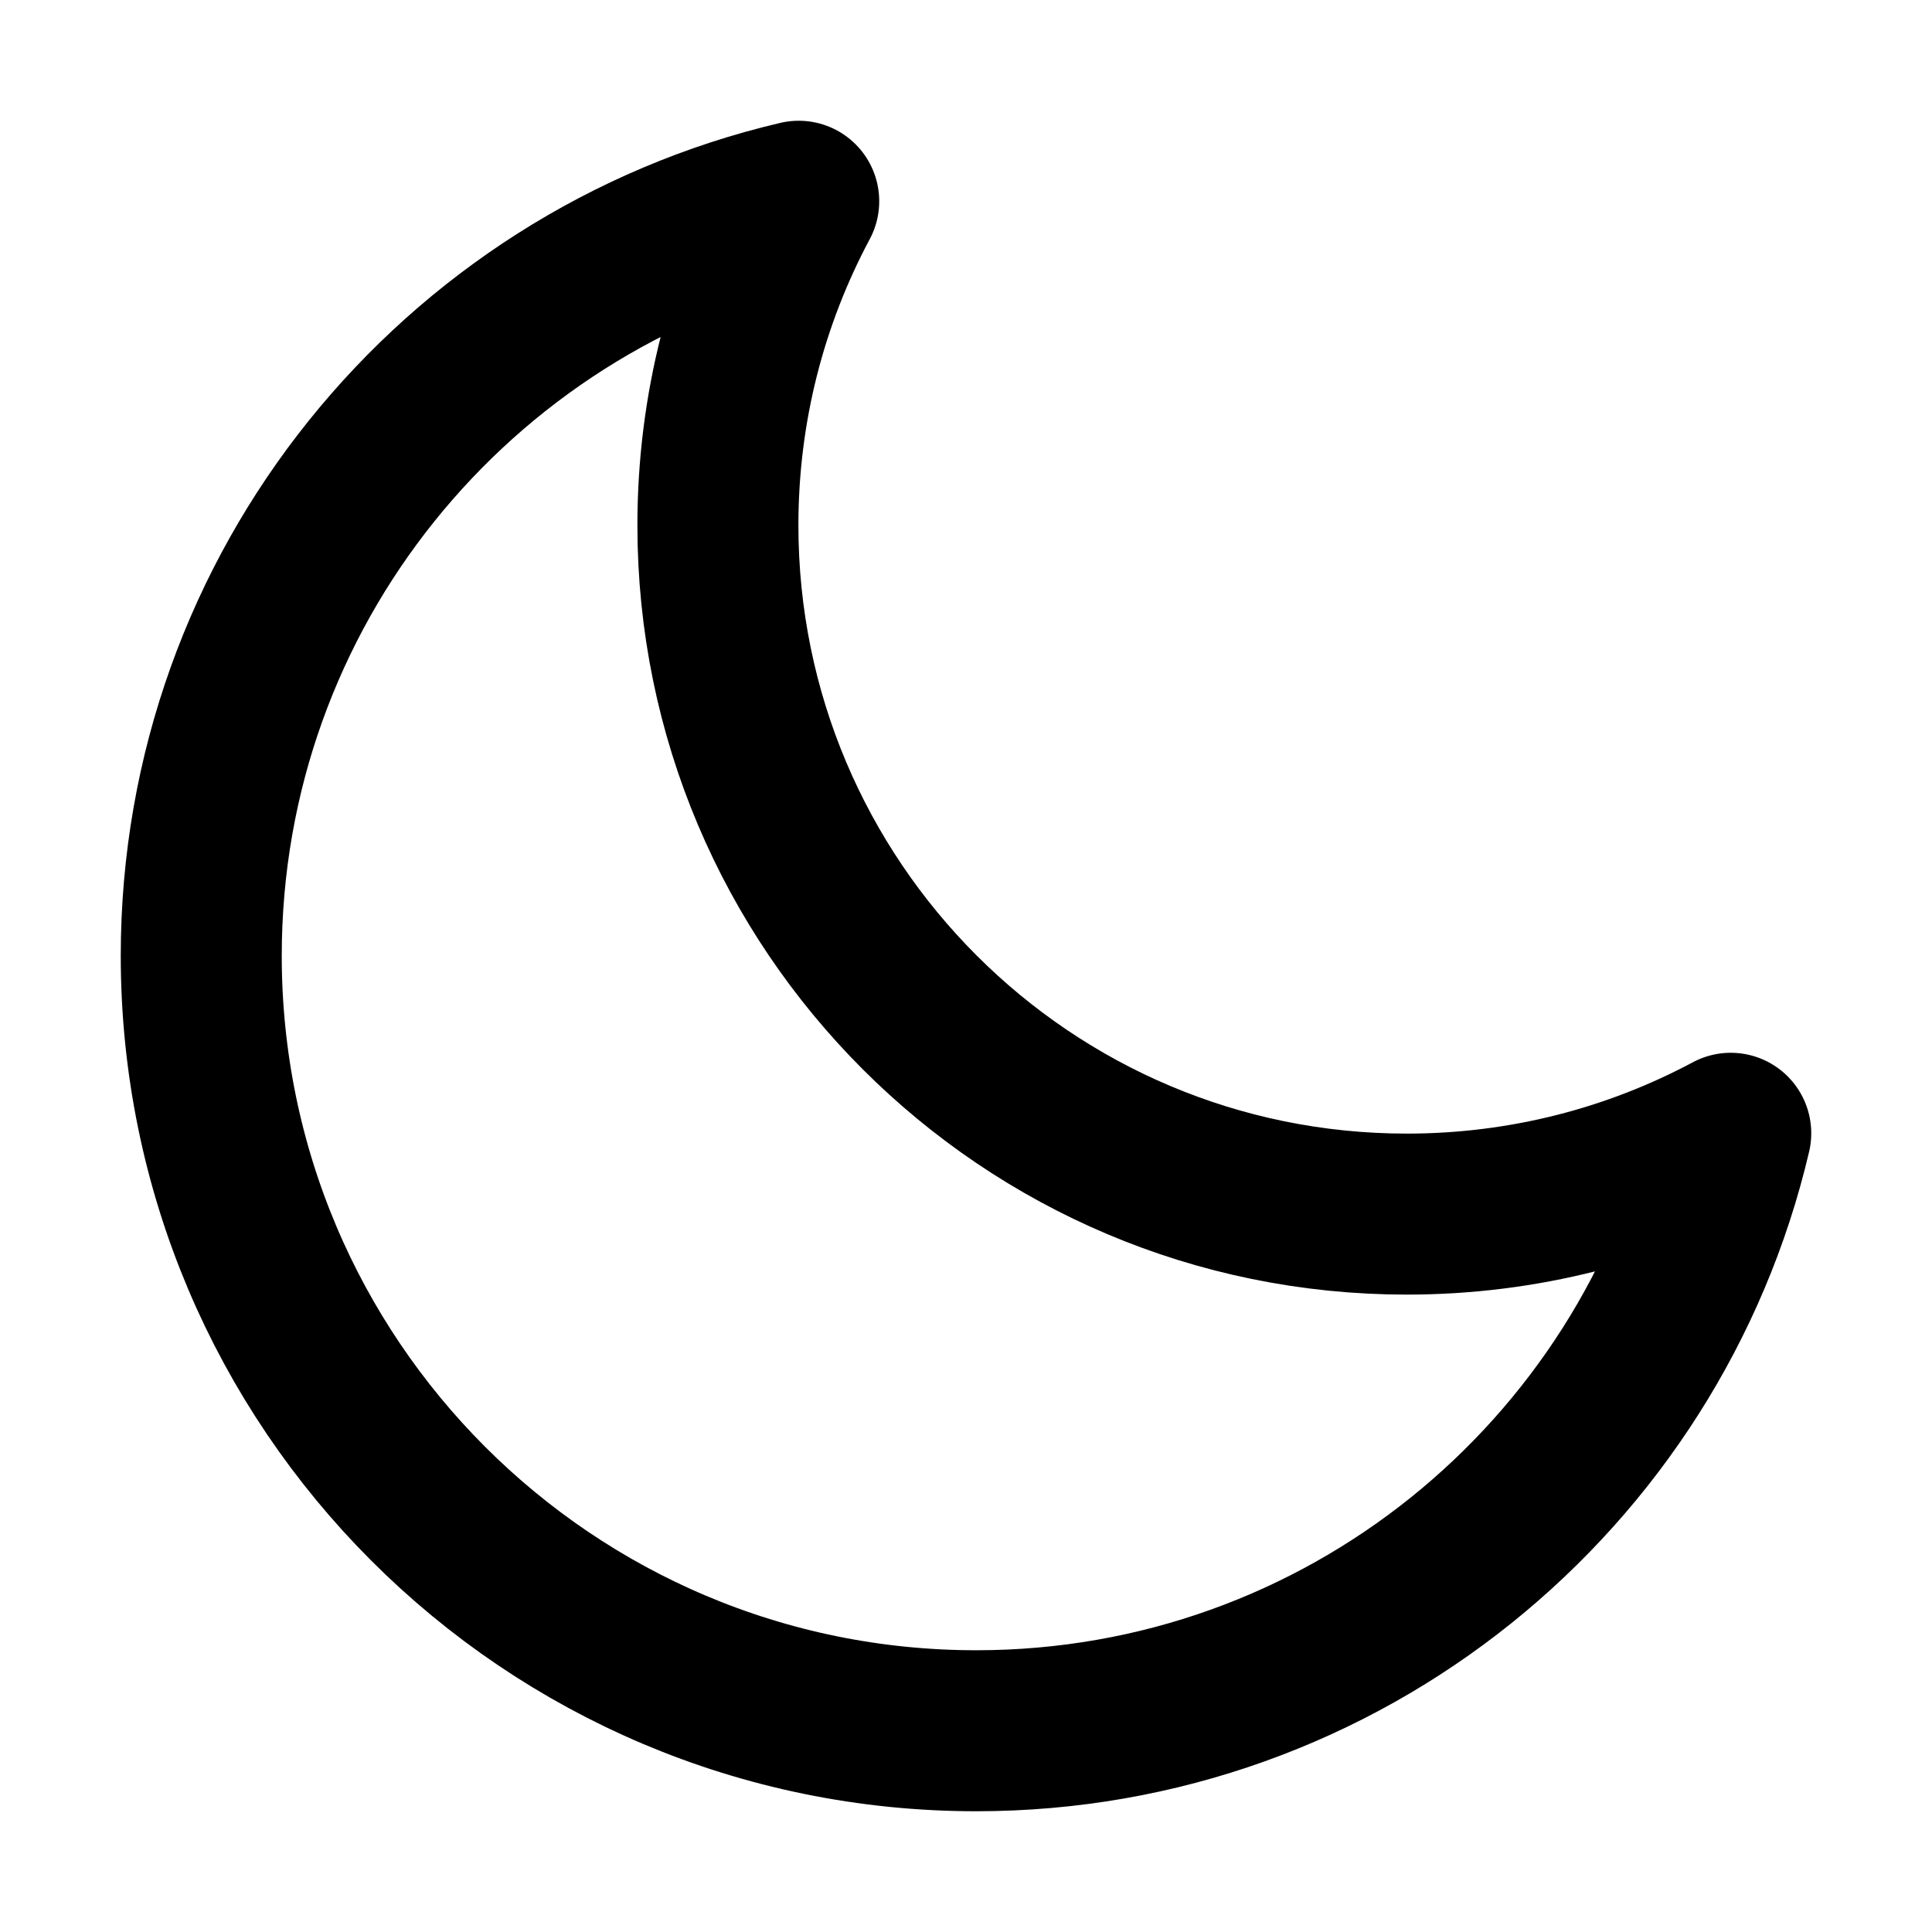
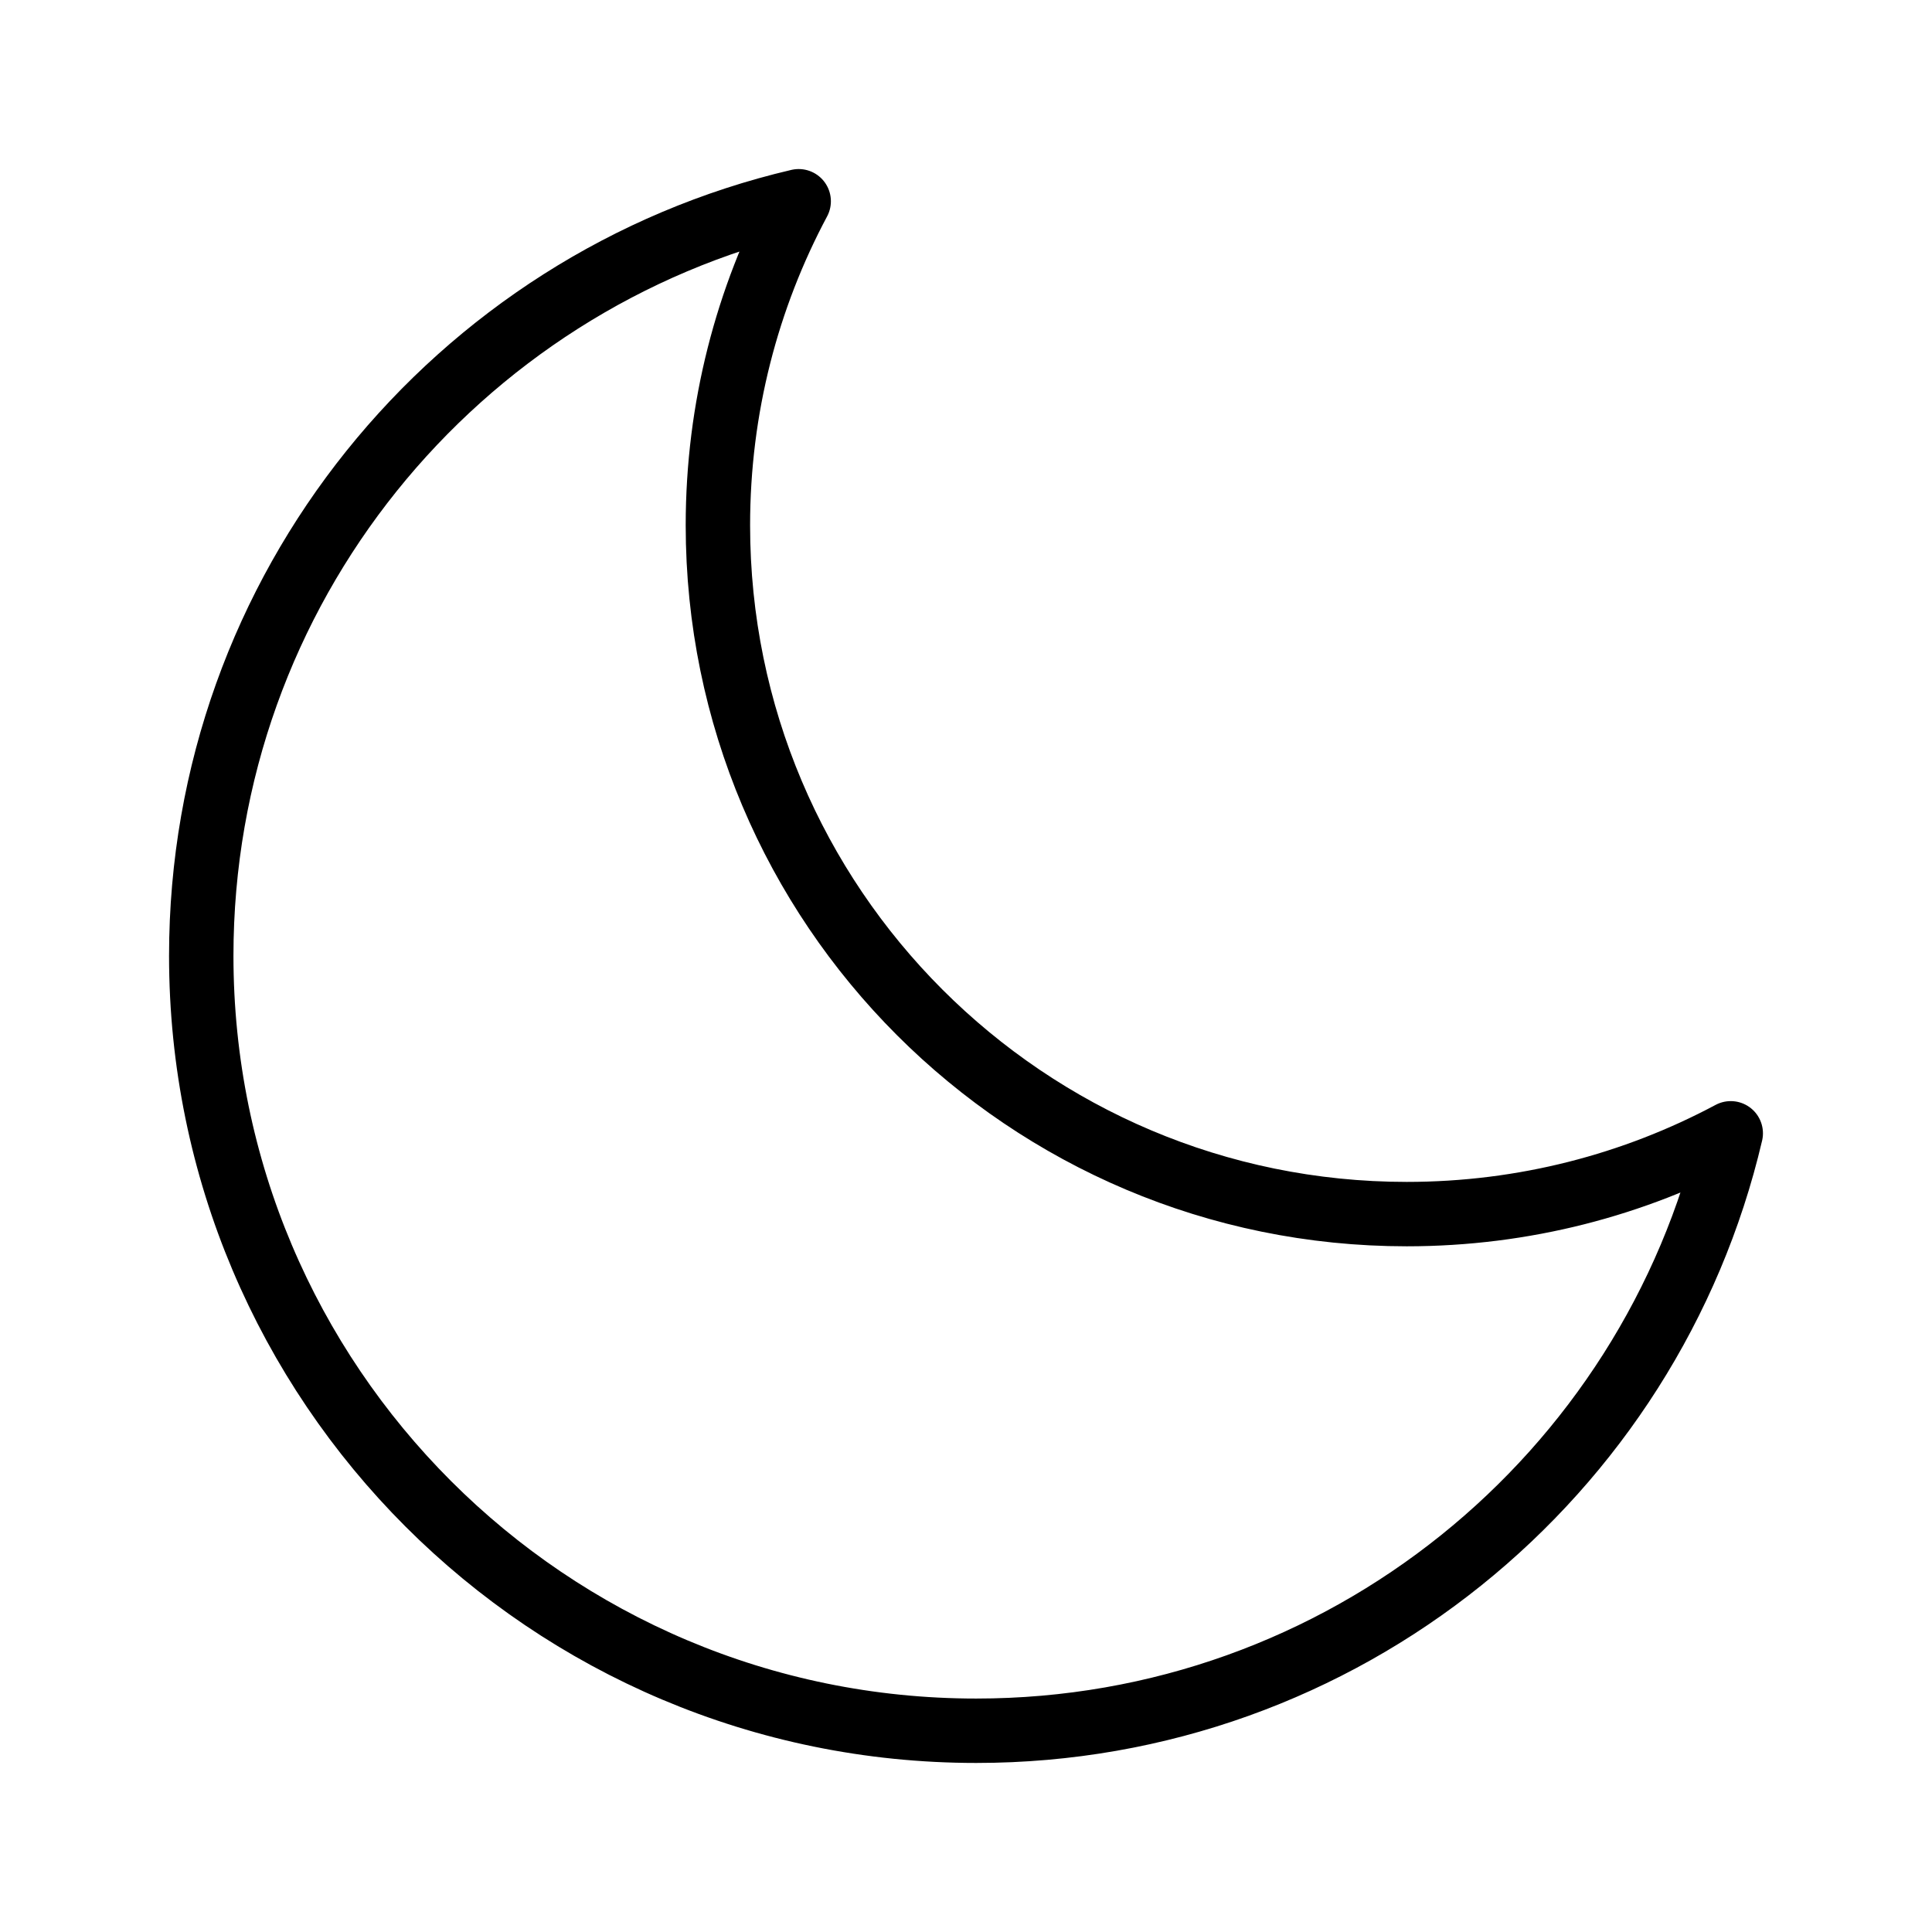
- <svg xmlns="http://www.w3.org/2000/svg" viewBox="0 0 24 24" width="24" height="24" color="#000000" fill="none">
-   <path d="M21.5 14.078C20.3 14.719 18.93 15.082 17.475 15.082C12.749 15.082 8.918 11.251 8.918 6.525C8.918 5.07 9.281 3.7 9.922 2.5C5.668 3.497 2.5 7.315 2.5 11.873C2.5 17.19 6.81 21.5 12.127 21.5C16.685 21.5 20.503 18.332 21.5 14.078Z" stroke="currentColor" stroke-width="2" stroke-linecap="round" stroke-linejoin="round" />
+ <svg xmlns="http://www.w3.org/2000/svg" width="60" height="60" viewBox="0 0 60 60" fill="none">
+   <path d="M53.75 35.196C50.751 36.797 47.325 37.705 43.688 37.705C31.873 37.705 22.295 28.127 22.295 16.312C22.295 12.675 23.203 9.249 24.804 6.25C14.169 8.742 6.25 18.288 6.25 29.683C6.25 42.975 17.025 53.75 30.317 53.75C41.712 53.75 51.258 45.831 53.75 35.196Z" stroke="black" stroke-width="2" stroke-linecap="round" stroke-linejoin="round" />
</svg>
